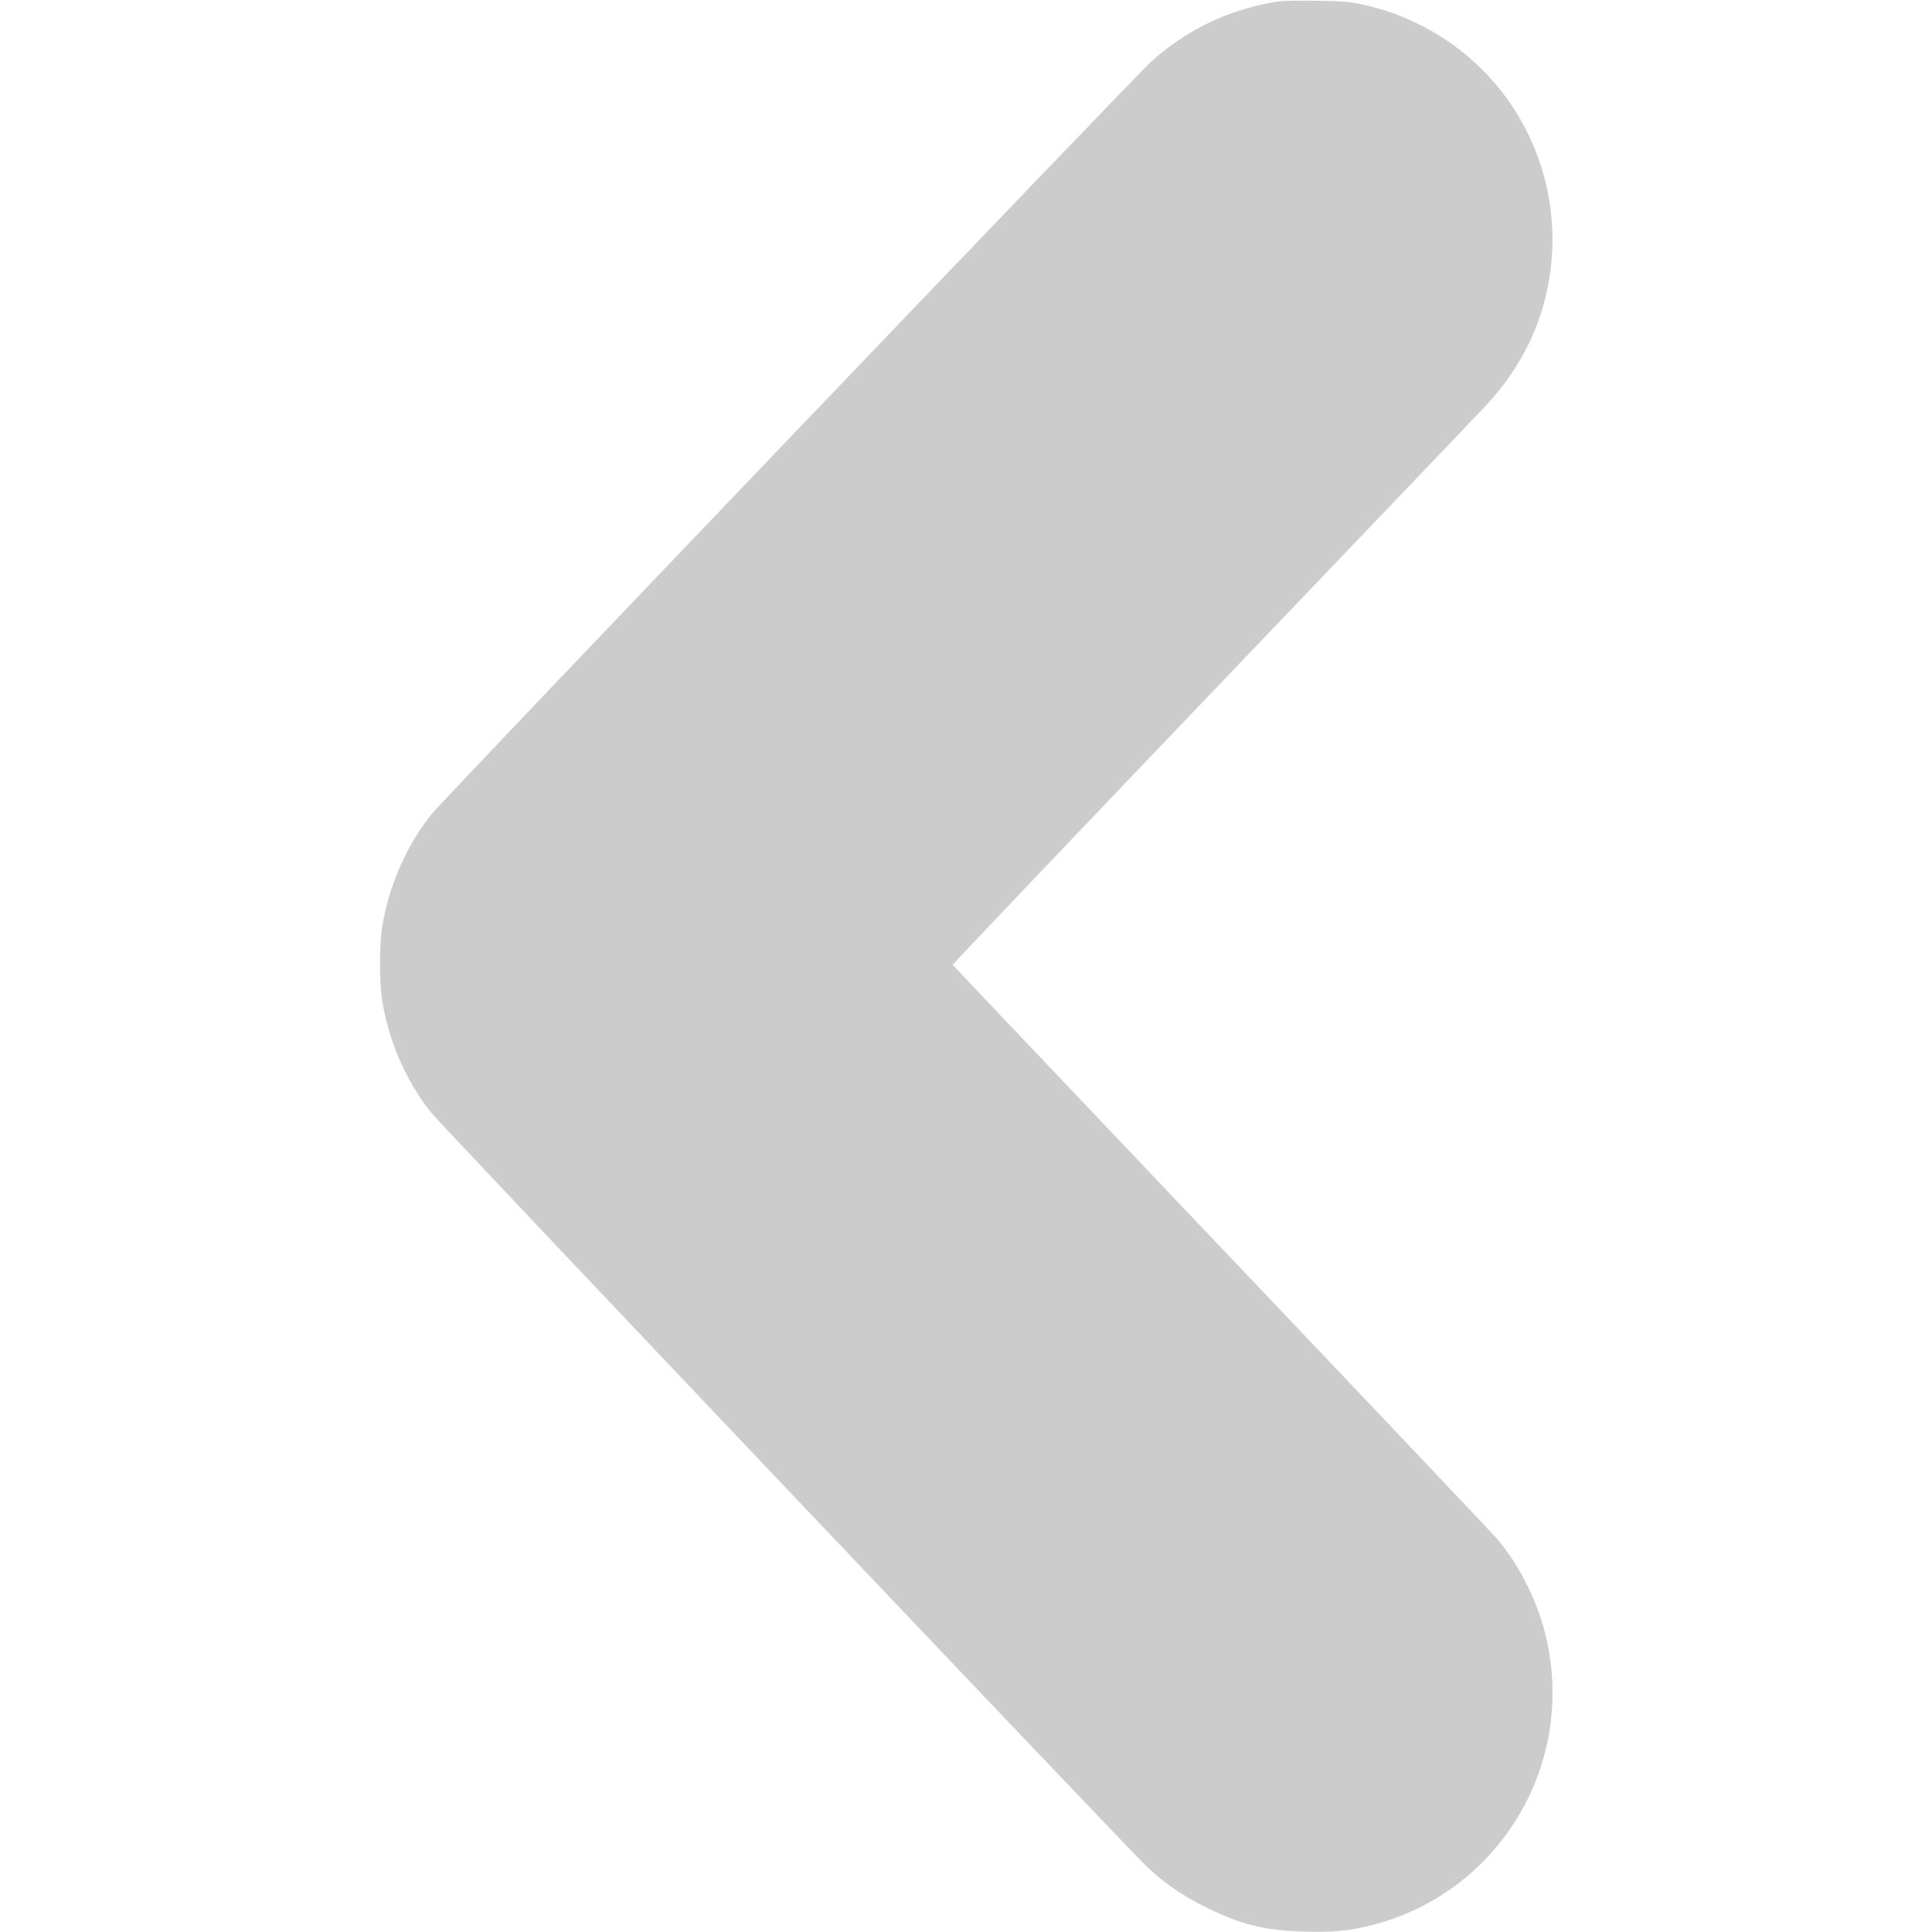
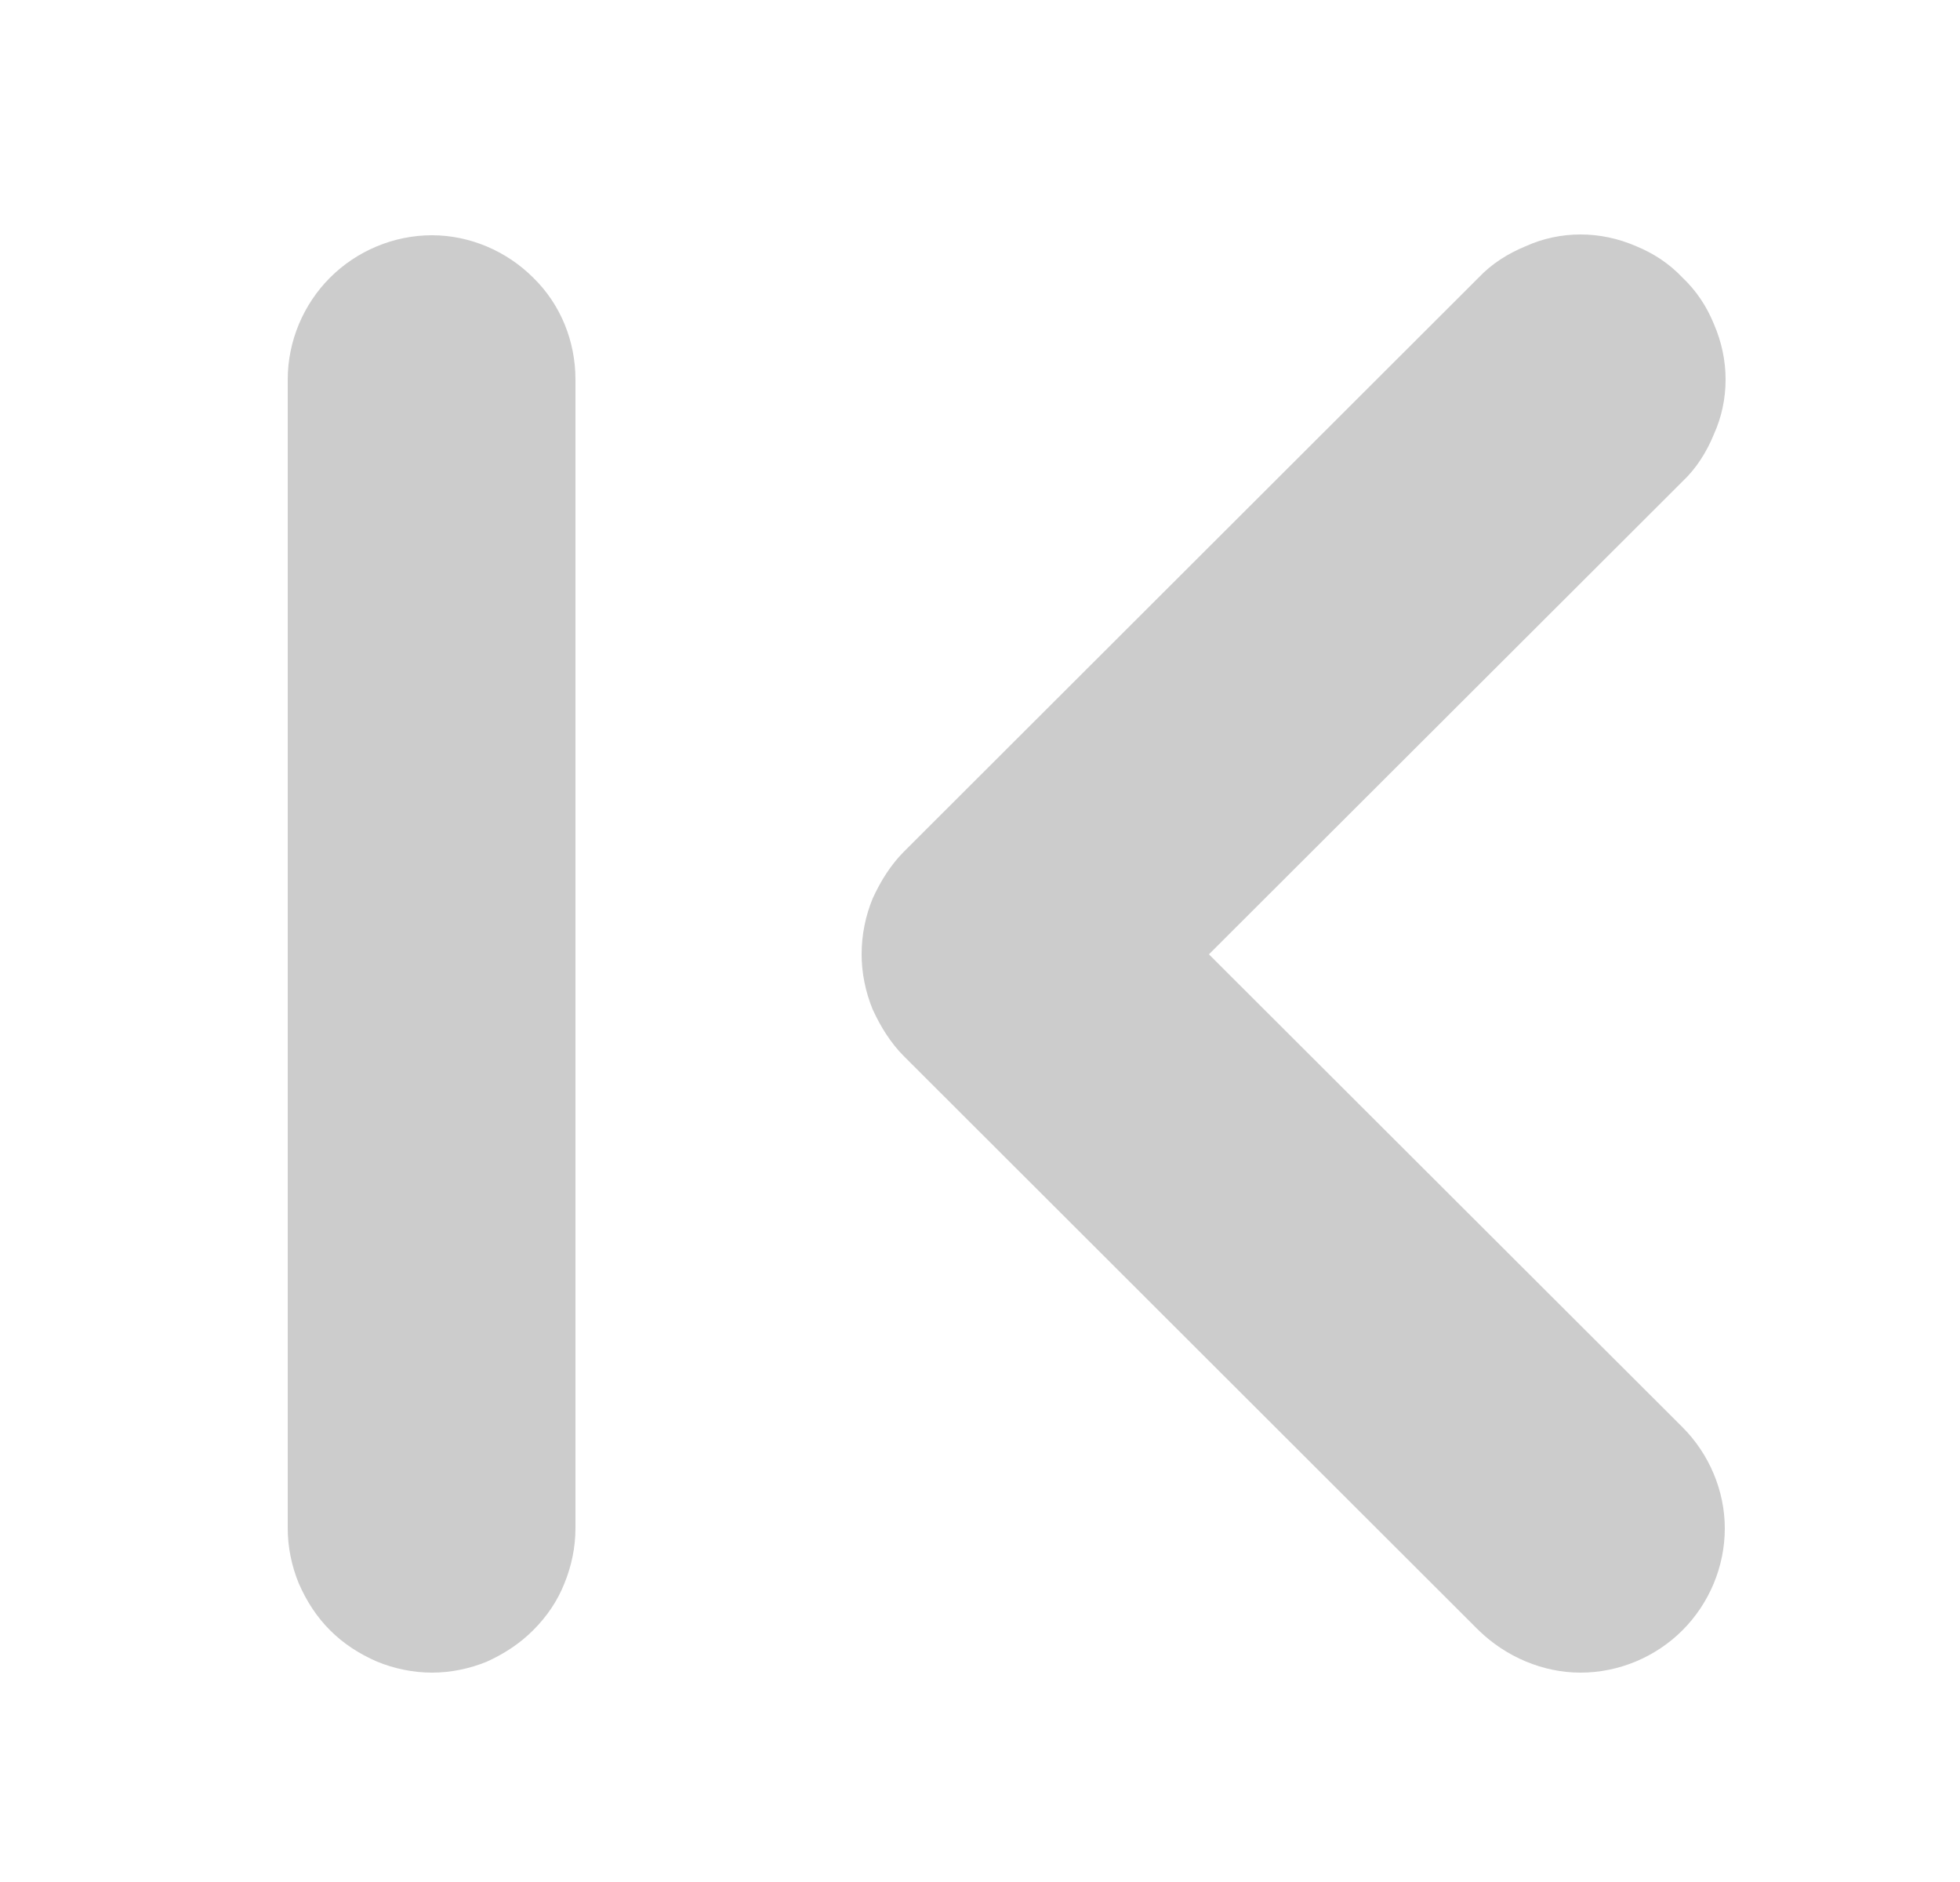
- <svg xmlns="http://www.w3.org/2000/svg" version="1.0" width="1280" height="1280" preserveAspectRatio="xMidYMid meet" style="">
-   <rect id="backgroundrect" width="100%" height="100%" x="0" y="0" fill="none" stroke="none" />
-   <g class="currentLayer" style="">
-     <g transform="translate(0,1280) scale(0.1,-0.1) " fill="#cccccc" stroke="none" id="svg_1" class="selected" fill-opacity="1">
-       <path d="M8466 12790 c-319 -50 -599 -183 -838 -397 -103 -93 -4663 -4860 -4760 -4977 -173 -208 -298 -496 -339 -777 -15 -109 -15 -341 0 -448 41 -278 159 -553 329 -764 67 -84 4571 -4829 4730 -4984 114 -111 243 -201 397 -277 236 -117 388 -155 650 -163 201 -6 305 4 460 44 828 214 1336 1042 1154 1880 -53 246 -178 500 -335 683 -26 30 -846 896 -1823 1923 -977 1028 -1777 1871 -1779 1875 -1 4 773 817 1719 1807 947 990 1762 1843 1811 1895 210 225 345 479 407 763 157 725 -202 1459 -869 1776 -124 58 -197 84 -340 118 -90 21 -134 25 -310 28 -113 2 -231 0 -264 -5z" id="svg_2" fill="#cccccc" />
-     </g>
+ <svg xmlns="http://www.w3.org/2000/svg" version="1.2" baseProfile="tiny-ps" viewBox="0 0 25 24" width="25" height="24">
+   <style>
+ 		tspan { white-space:pre }
+ 		.shp0 { fill: none } 
+ 		.shp1 { fill: #cccccc } 
+ 	</style>
+   <path id="backgroundrect" class="shp0" d="M25 24L-75 24L-75 -76L25 -76L25 24Z" />
+   <g id="Layer">
+     <path id="svg_1" class="shp1" d="M18.86 20.79C19.21 21.13 19.68 21.33 20.16 21.33C20.65 21.33 21.12 21.13 21.46 20.79C21.8 20.45 22 19.98 22 19.49C22 19.01 21.8 18.54 21.46 18.2L15.42 12.17L21.46 6.14C21.64 5.97 21.77 5.76 21.86 5.54C21.96 5.32 22.01 5.08 22.01 4.84C22.01 4.6 21.96 4.36 21.86 4.13C21.77 3.91 21.64 3.71 21.46 3.54C21.29 3.36 21.09 3.23 20.87 3.14C20.64 3.04 20.4 2.99 20.16 2.99C19.92 2.99 19.68 3.04 19.46 3.14C19.24 3.23 19.03 3.36 18.86 3.54L11.53 10.86C11.36 11.03 11.23 11.24 11.13 11.46C11.04 11.68 10.99 11.92 10.99 12.17C10.99 12.41 11.04 12.65 11.13 12.87C11.23 13.09 11.36 13.3 11.53 13.47L18.86 20.79ZM5.51 21.33C5.75 21.33 5.99 21.28 6.21 21.19C6.43 21.09 6.63 20.96 6.8 20.79C6.97 20.62 7.11 20.42 7.2 20.19C7.29 19.97 7.34 19.73 7.34 19.49L7.34 4.84C7.34 4.35 7.15 3.88 6.8 3.54C6.46 3.2 5.99 3 5.51 3C5.02 3 4.55 3.2 4.21 3.54C3.87 3.88 3.67 4.35 3.67 4.84L3.67 19.49C3.67 19.73 3.72 19.97 3.81 20.19C3.91 20.42 4.04 20.62 4.21 20.79C4.38 20.96 4.58 21.09 4.81 21.19C5.03 21.28 5.27 21.33 5.51 21.33L5.51 21.33Z" />
  </g>
</svg>
